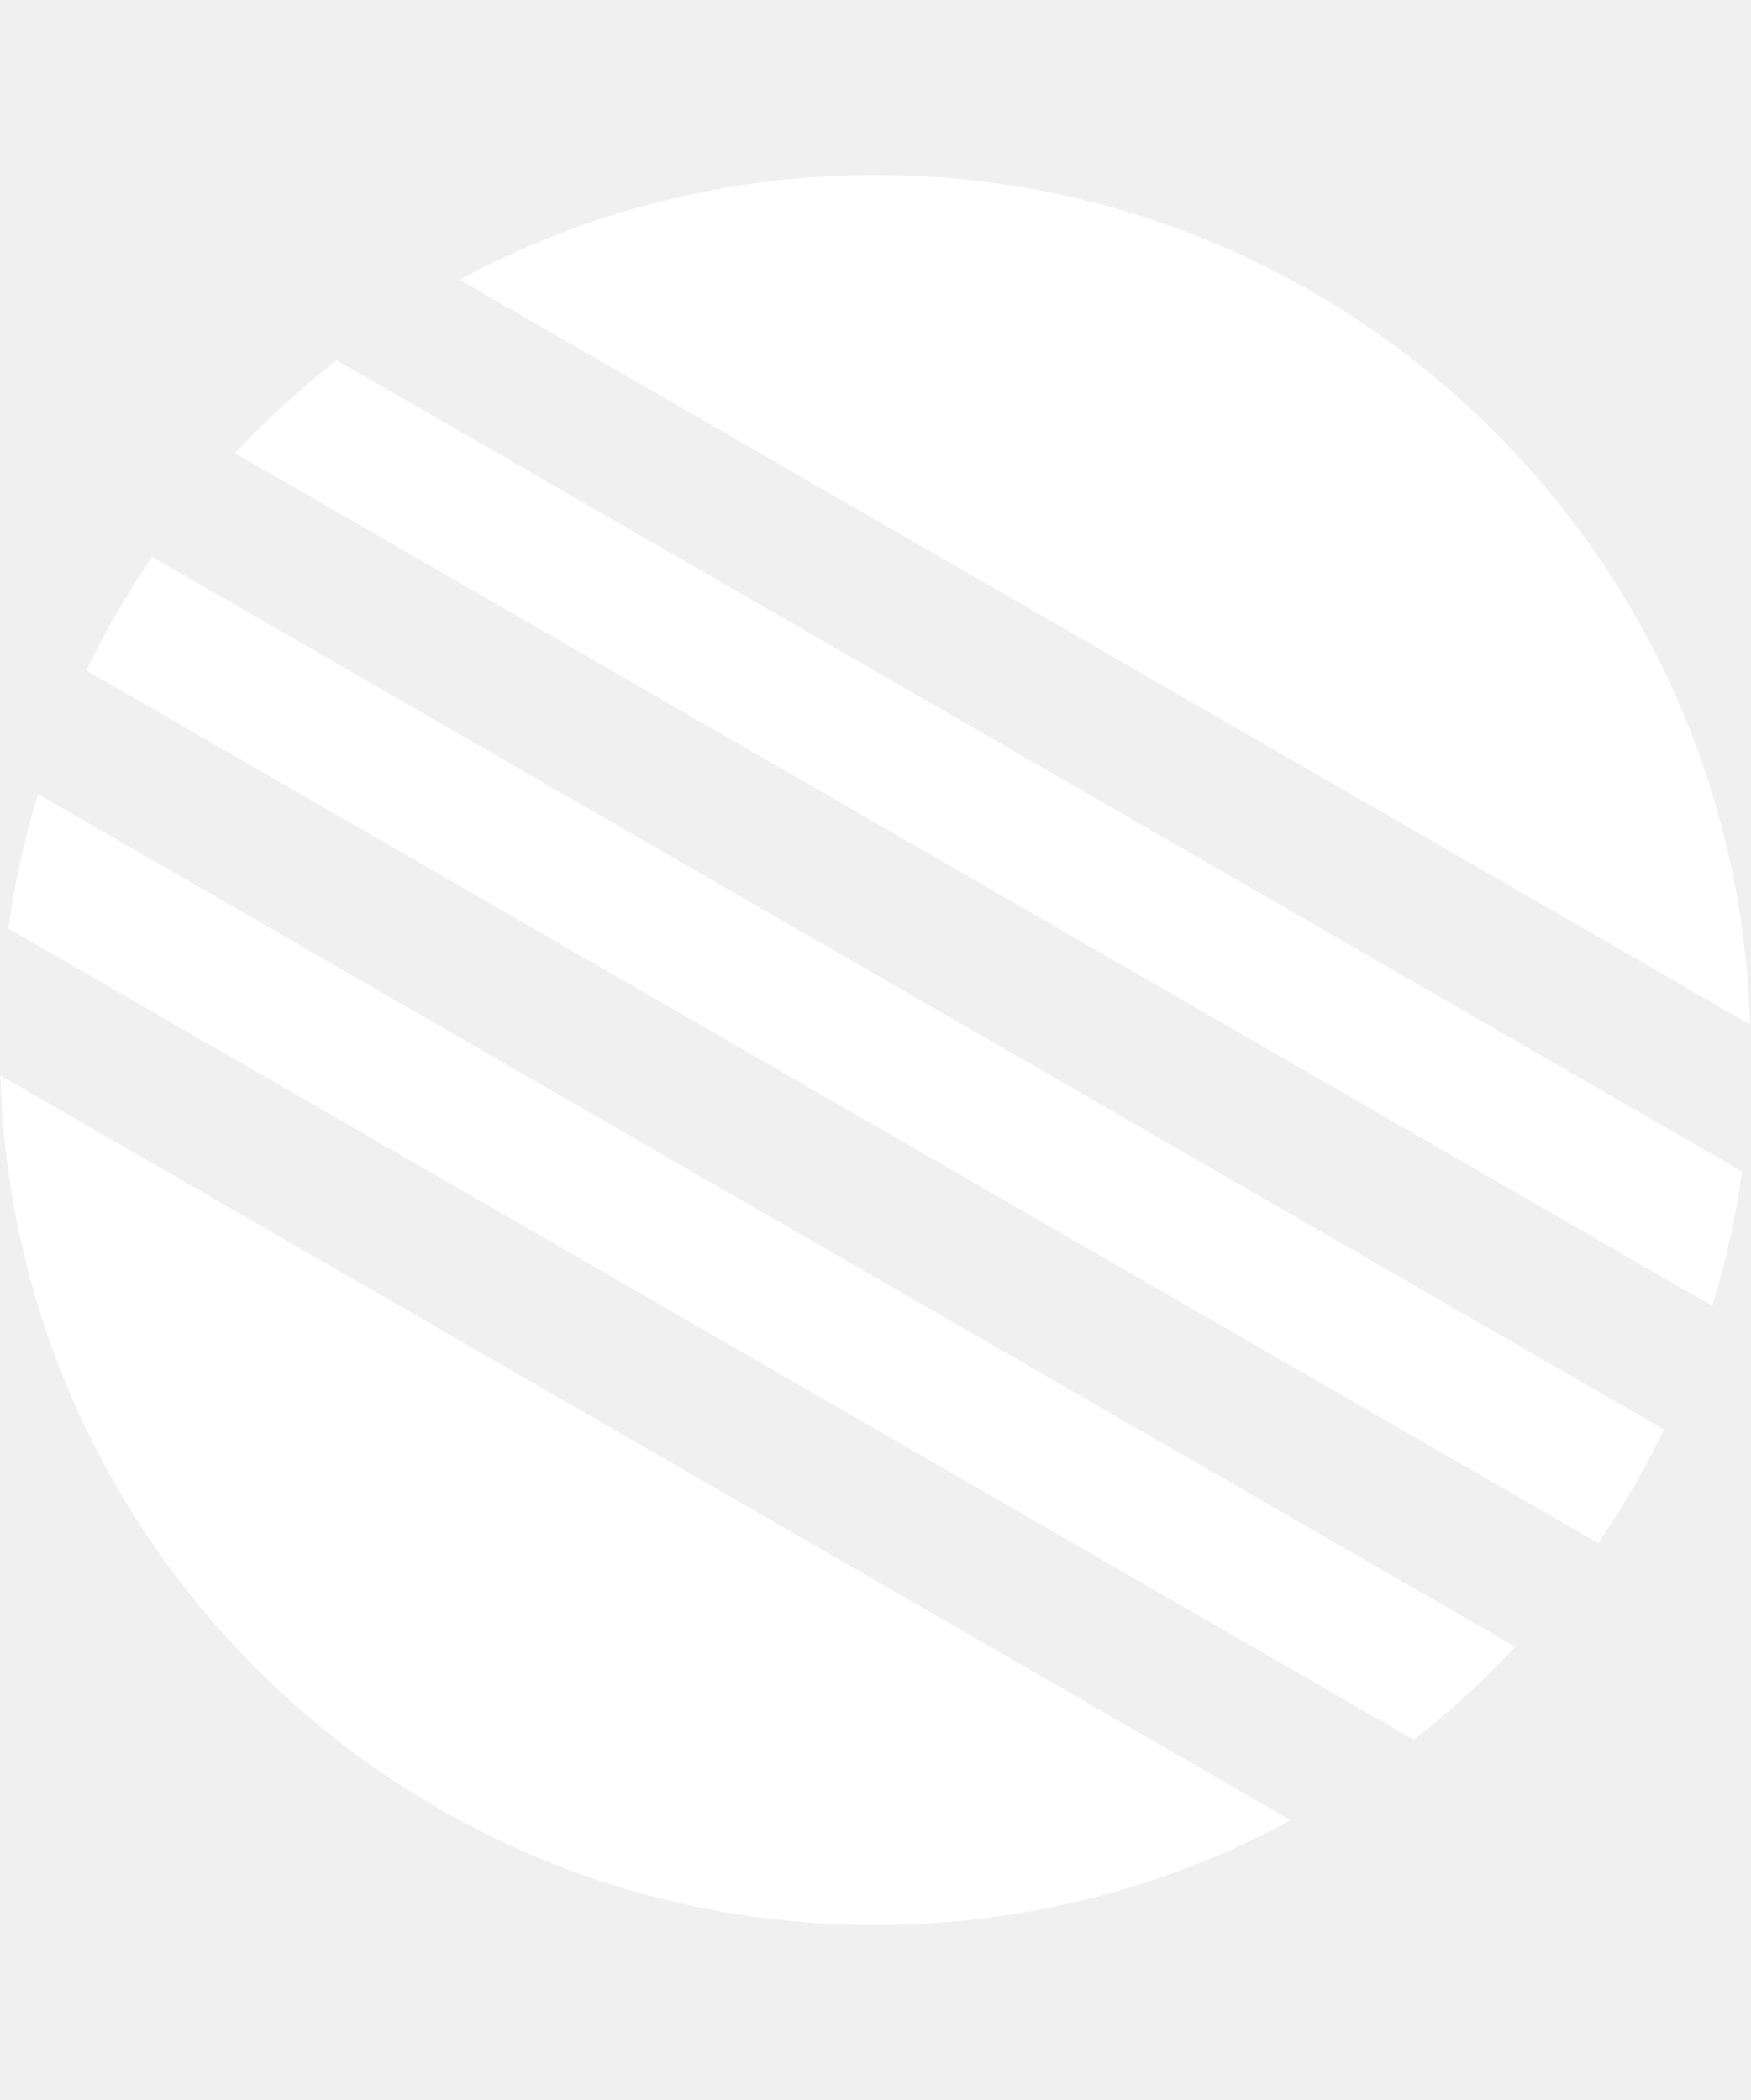
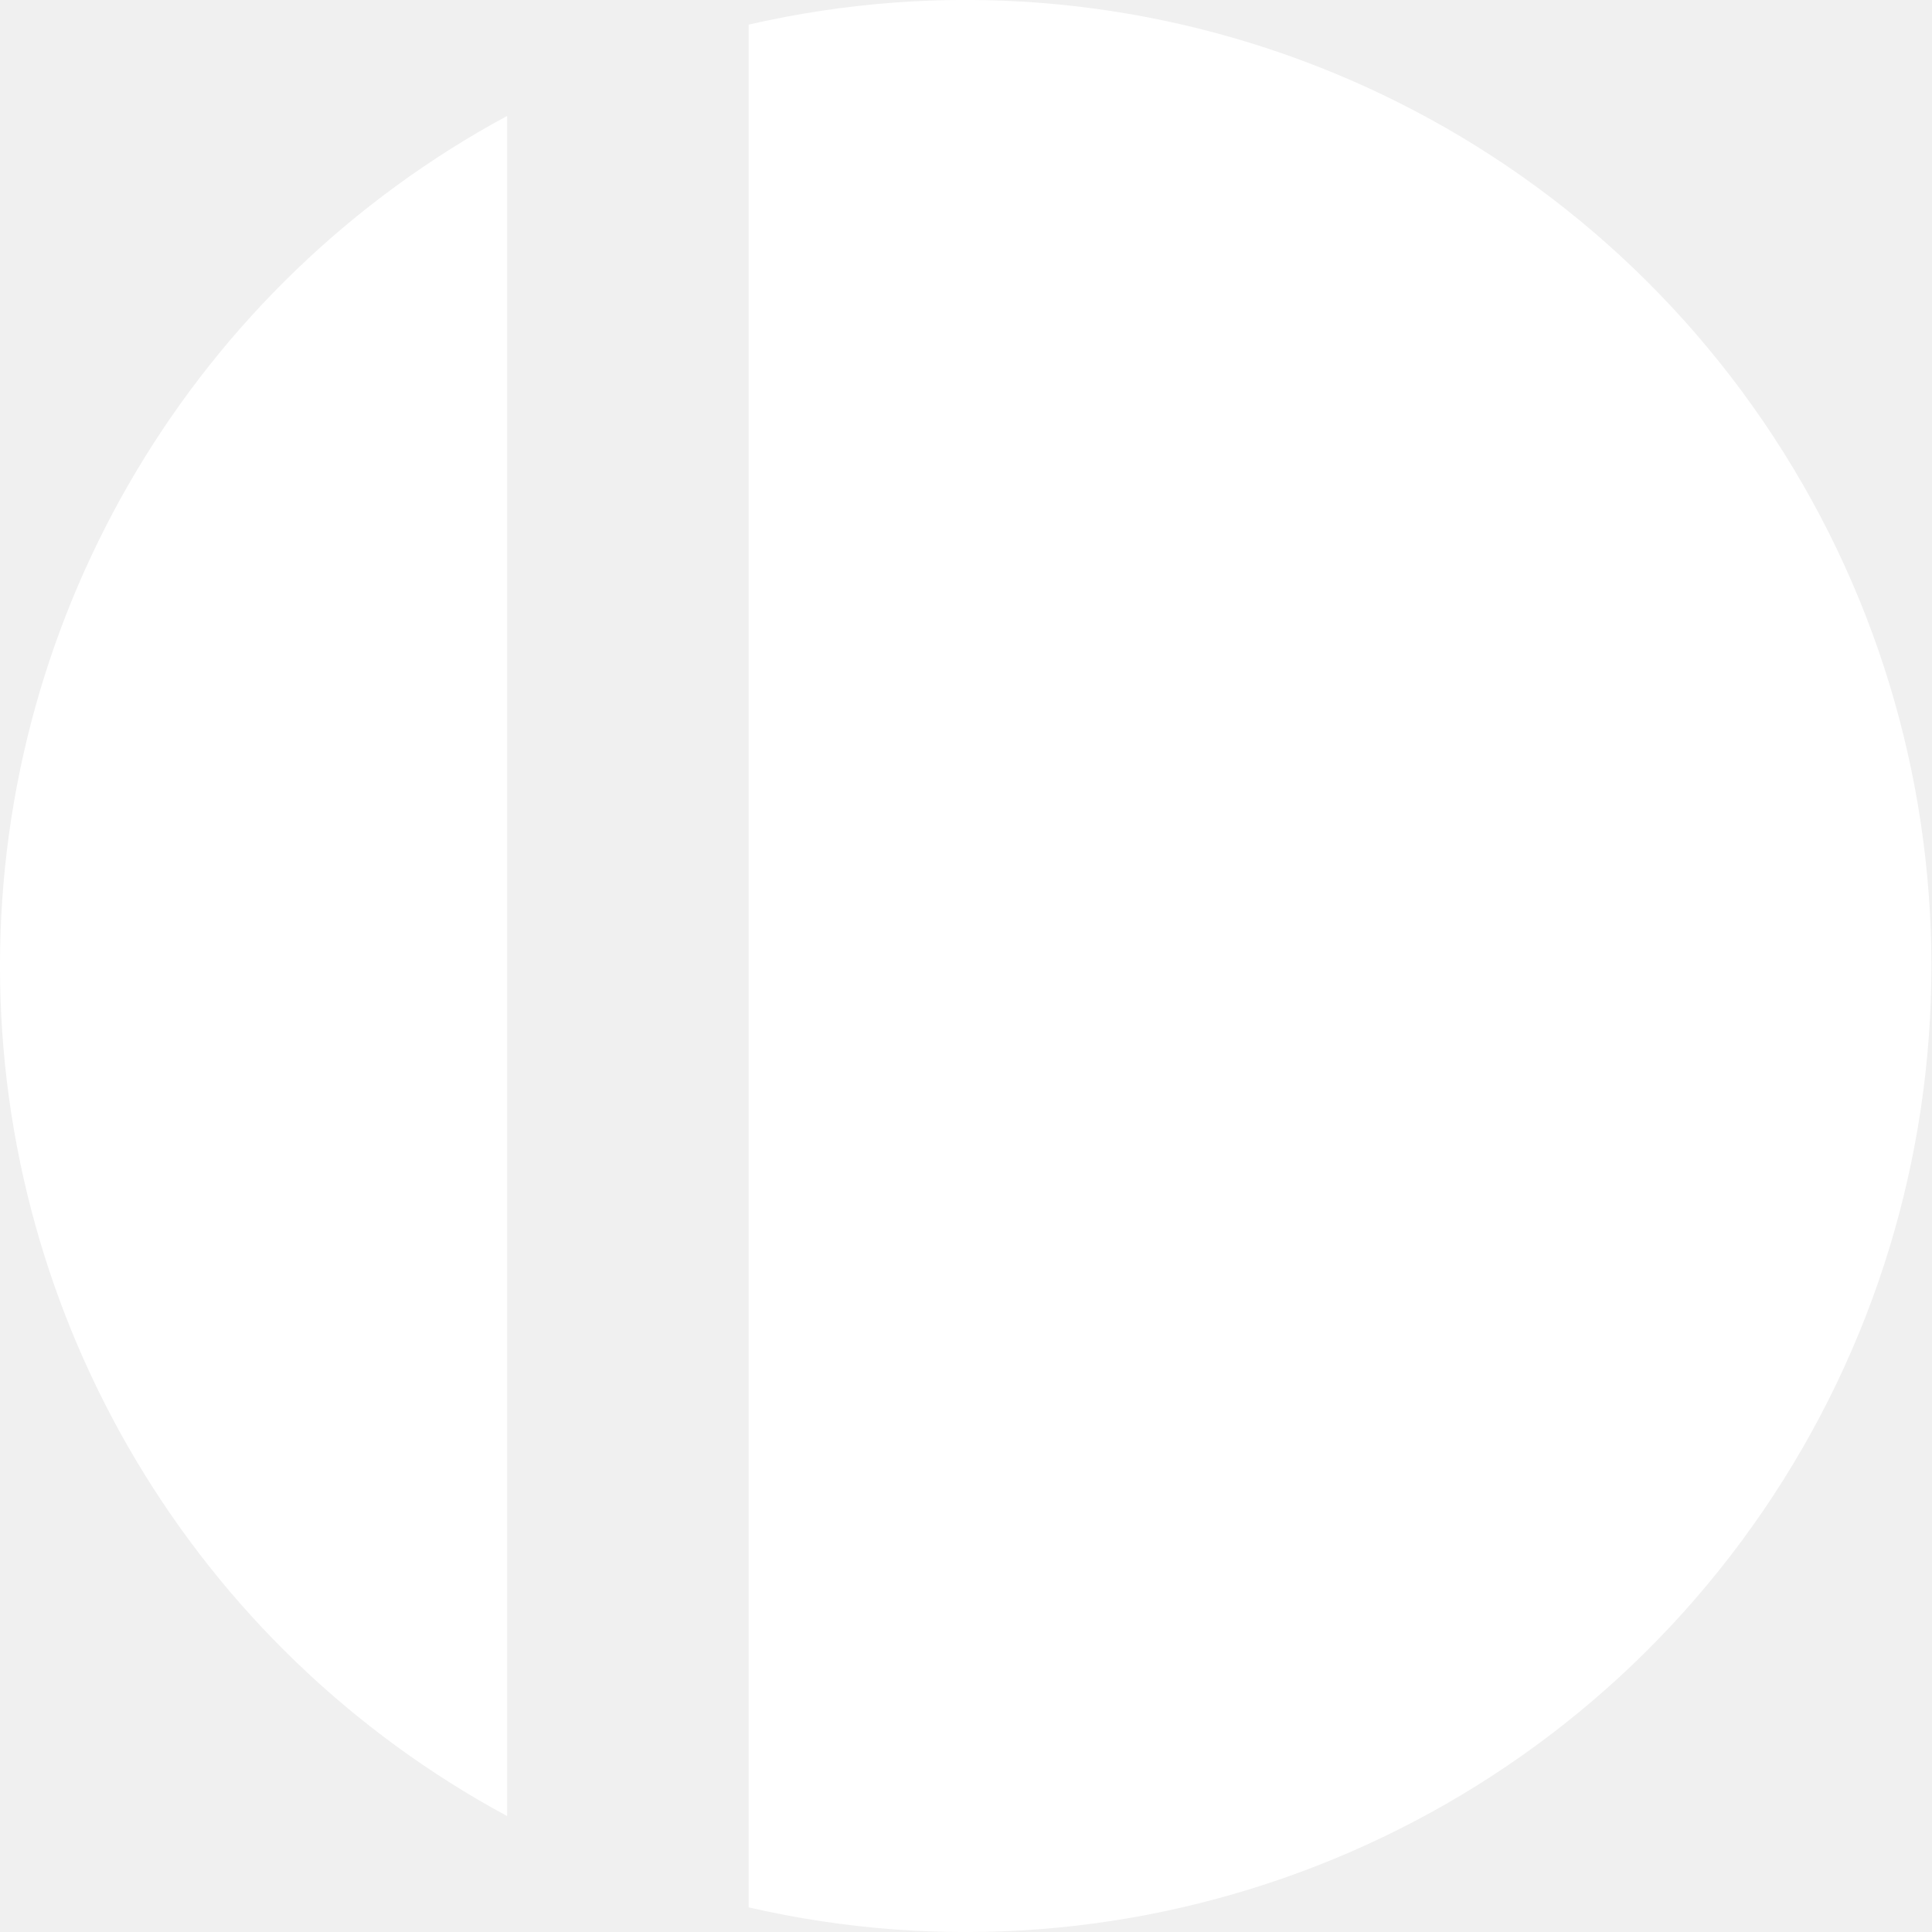
- <svg xmlns="http://www.w3.org/2000/svg" fill="none" height="48" viewBox="0 0 40 48" width="40">
+ <svg xmlns="http://www.w3.org/2000/svg" fill="none" height="40" viewBox="0 0 40 40" width="40">
  <g fill="#fff">
-     <path d="m39.991 23.418c-.308-10.776-9.141-19.418-19.992-19.418-3.436 0-6.67.867-9.495 2.393z" />
-     <path d="m7.692 8.234c-.828.647-1.603 1.358-2.319 2.125l33.757 19.49c.303-.994.531-2.02.678-3.073z" />
-     <path d="m34.626 37.641c-.716.767-1.491 1.478-2.319 2.125l-32.116-18.542c.146-1.053.374-2.079.678-3.073z" />
-     <path d="m36.523 35.272-34.549-19.947c.437-.906.94-1.773 1.502-2.597l34.549 19.947c-.437.906-.94 1.773-1.502 2.597z" />
-     <path d="m20 44c3.437 0 6.671-.867 9.496-2.394l-29.487-17.024c.308 10.777 9.141 19.418 19.992 19.418z" />
+     <path d="M10.5 2.4A20 20 0 0 0 10.5 37.6Z" />
+     <path d="M15.5.51A20 20 0 1 1 15.5 39.49Z" />
  </g>
</svg>
